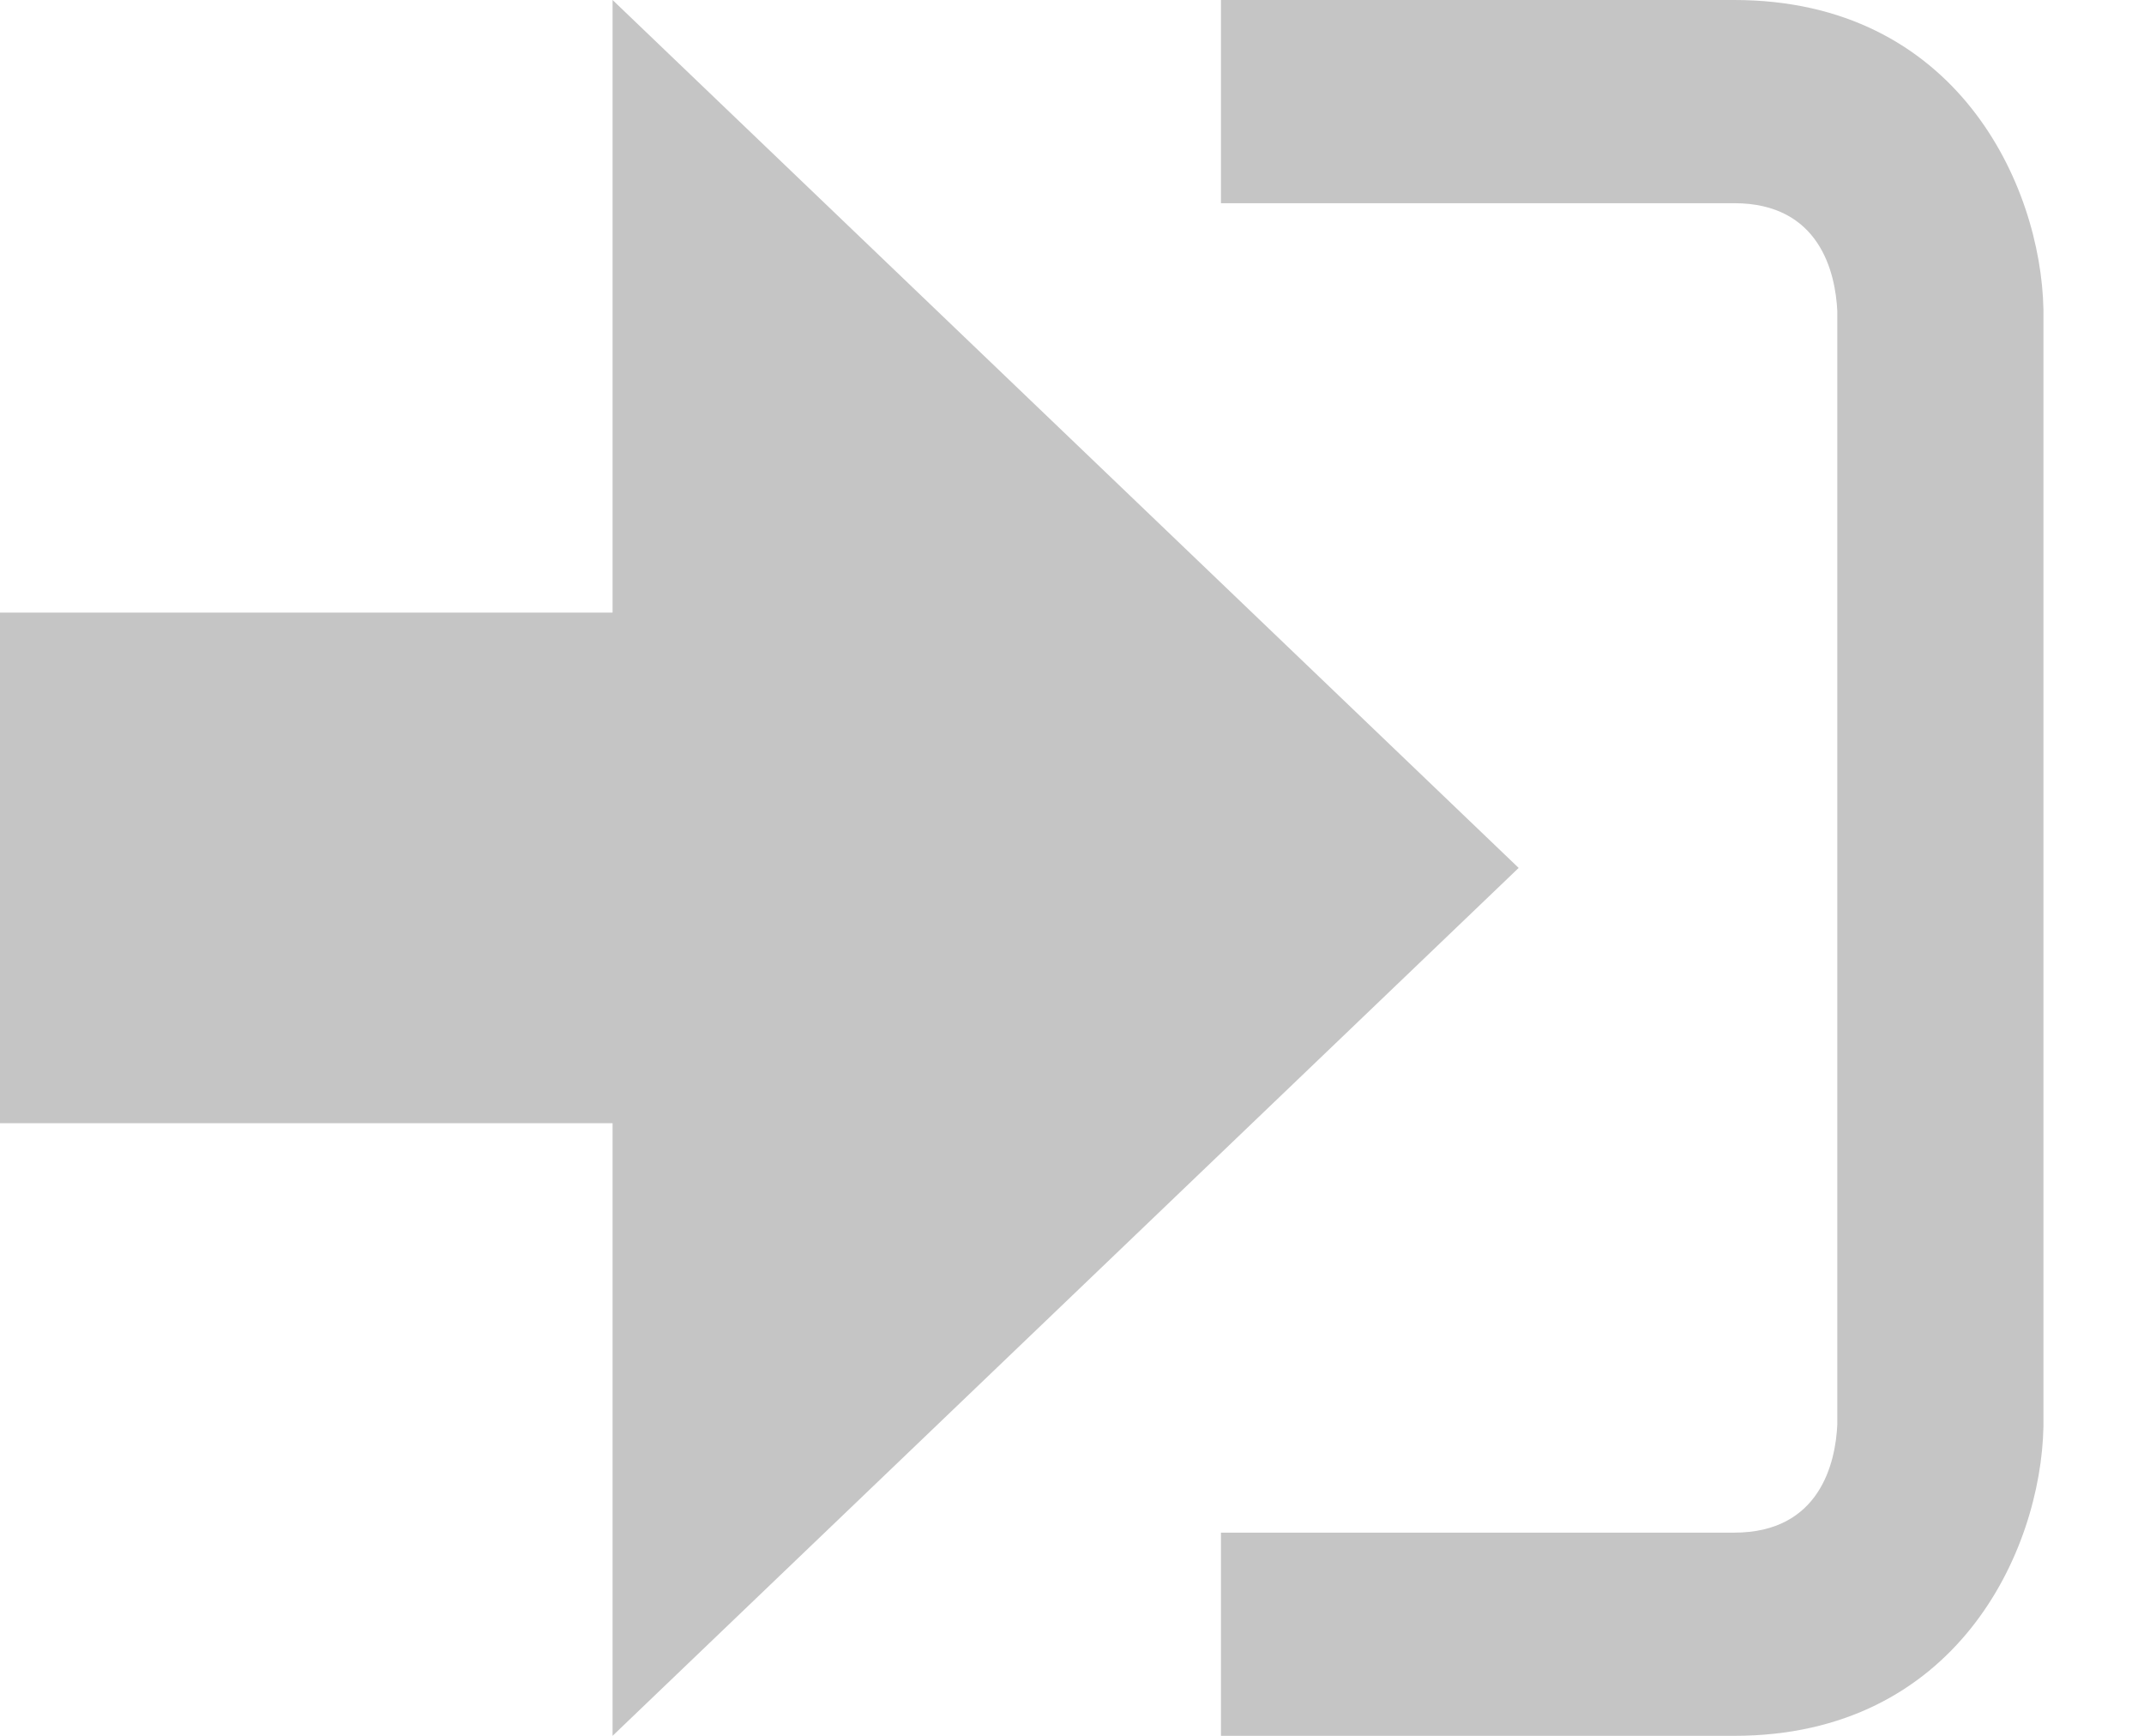
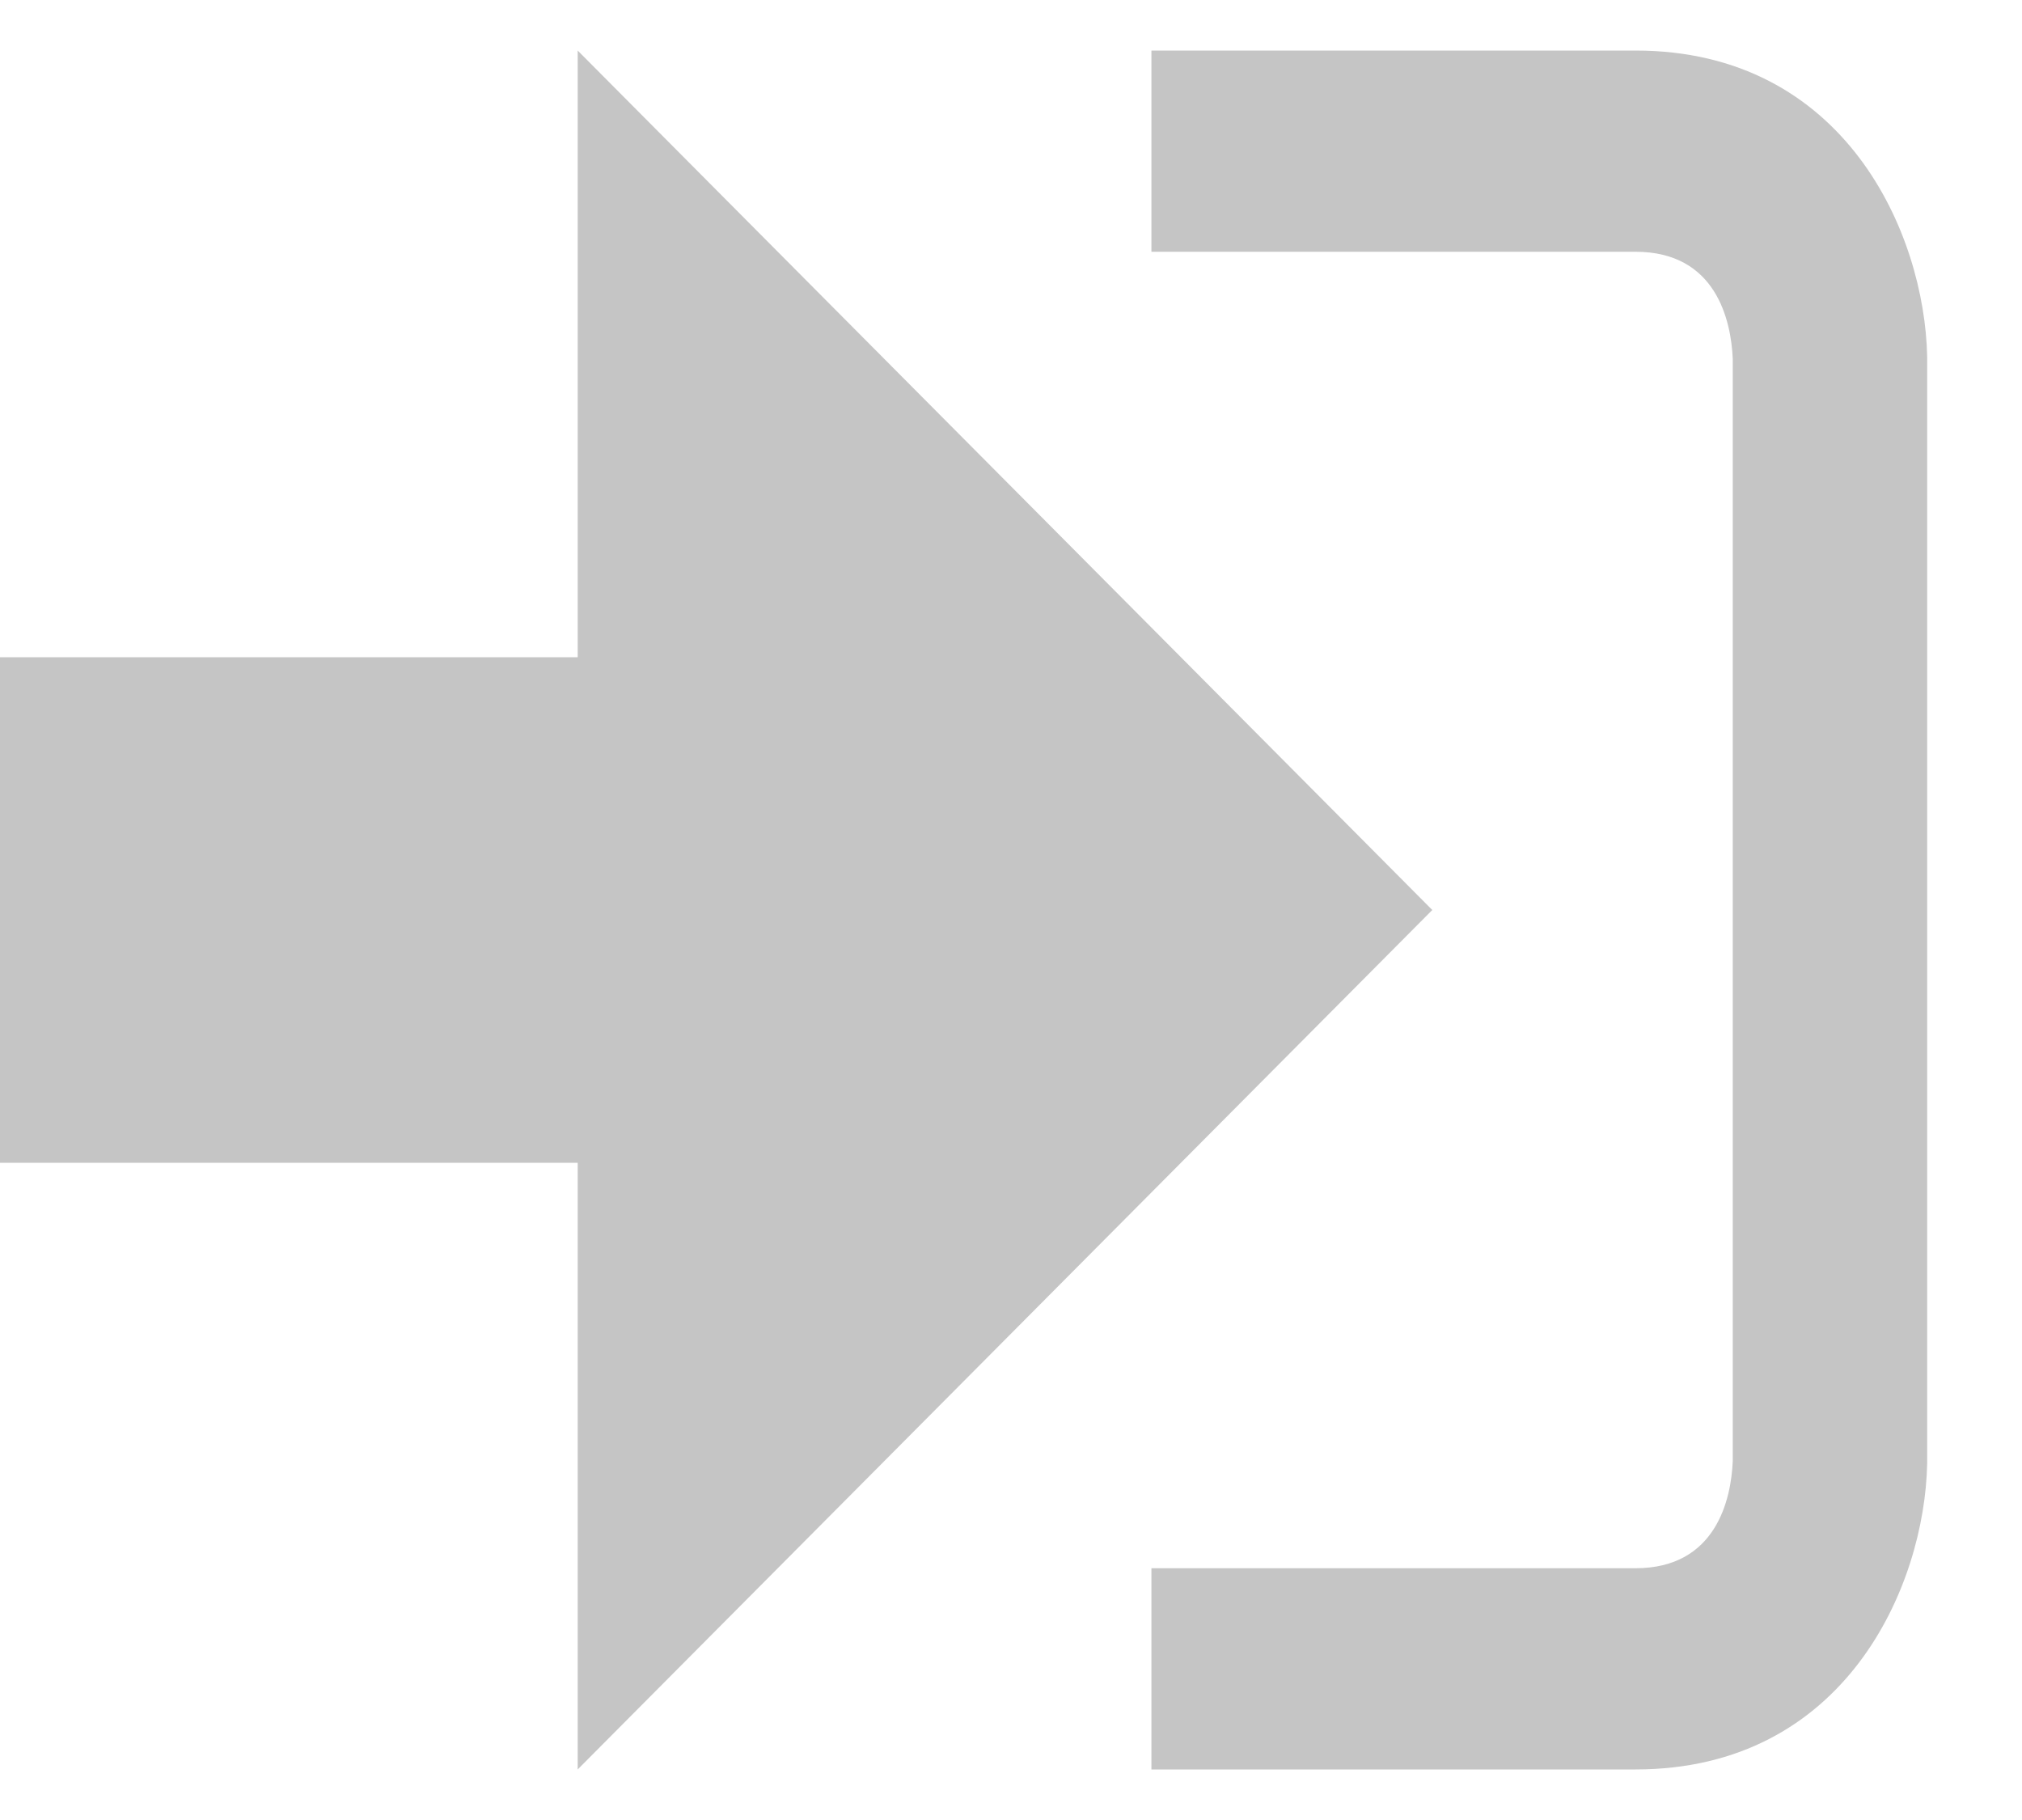
- <svg xmlns="http://www.w3.org/2000/svg" width="21" height="17" viewBox="0 0 21 17" fill="none">
-   <path d="M14.875 8.5L6 0V6H0V11H6V17L14.875 8.5Z" fill="#C5C5C5" />
-   <path d="M16.986 15.01H11.959V17H16.986C19.164 17 19.99 15.19 20.015 13.974V3.028C19.99 1.811 19.164 0 16.986 0H11.959V1.99H16.986C17.825 1.99 17.978 2.671 17.996 3.047V13.951C17.979 14.327 17.825 15.01 16.986 15.01Z" fill="#C5C5C5" />
+ <svg xmlns="http://www.w3.org/2000/svg" width="20" height="18" viewBox="0 0 20 18" fill="none">
+   <path d="M14.167 9L5.714 0.5V6.5H0V11.5H5.714V17.5L14.167 9Z" fill="#C5C5C5" />
+   <path d="M16.177 15.51H11.389V17.5H16.177C18.251 17.5 19.038 15.69 19.062 14.474V3.528C19.038 2.311 18.251 0.5 16.177 0.5H11.389V2.49H16.177C16.976 2.49 17.122 3.171 17.139 3.547V14.451C17.123 14.827 16.976 15.51 16.177 15.51Z" fill="#C5C5C5" />
</svg>
